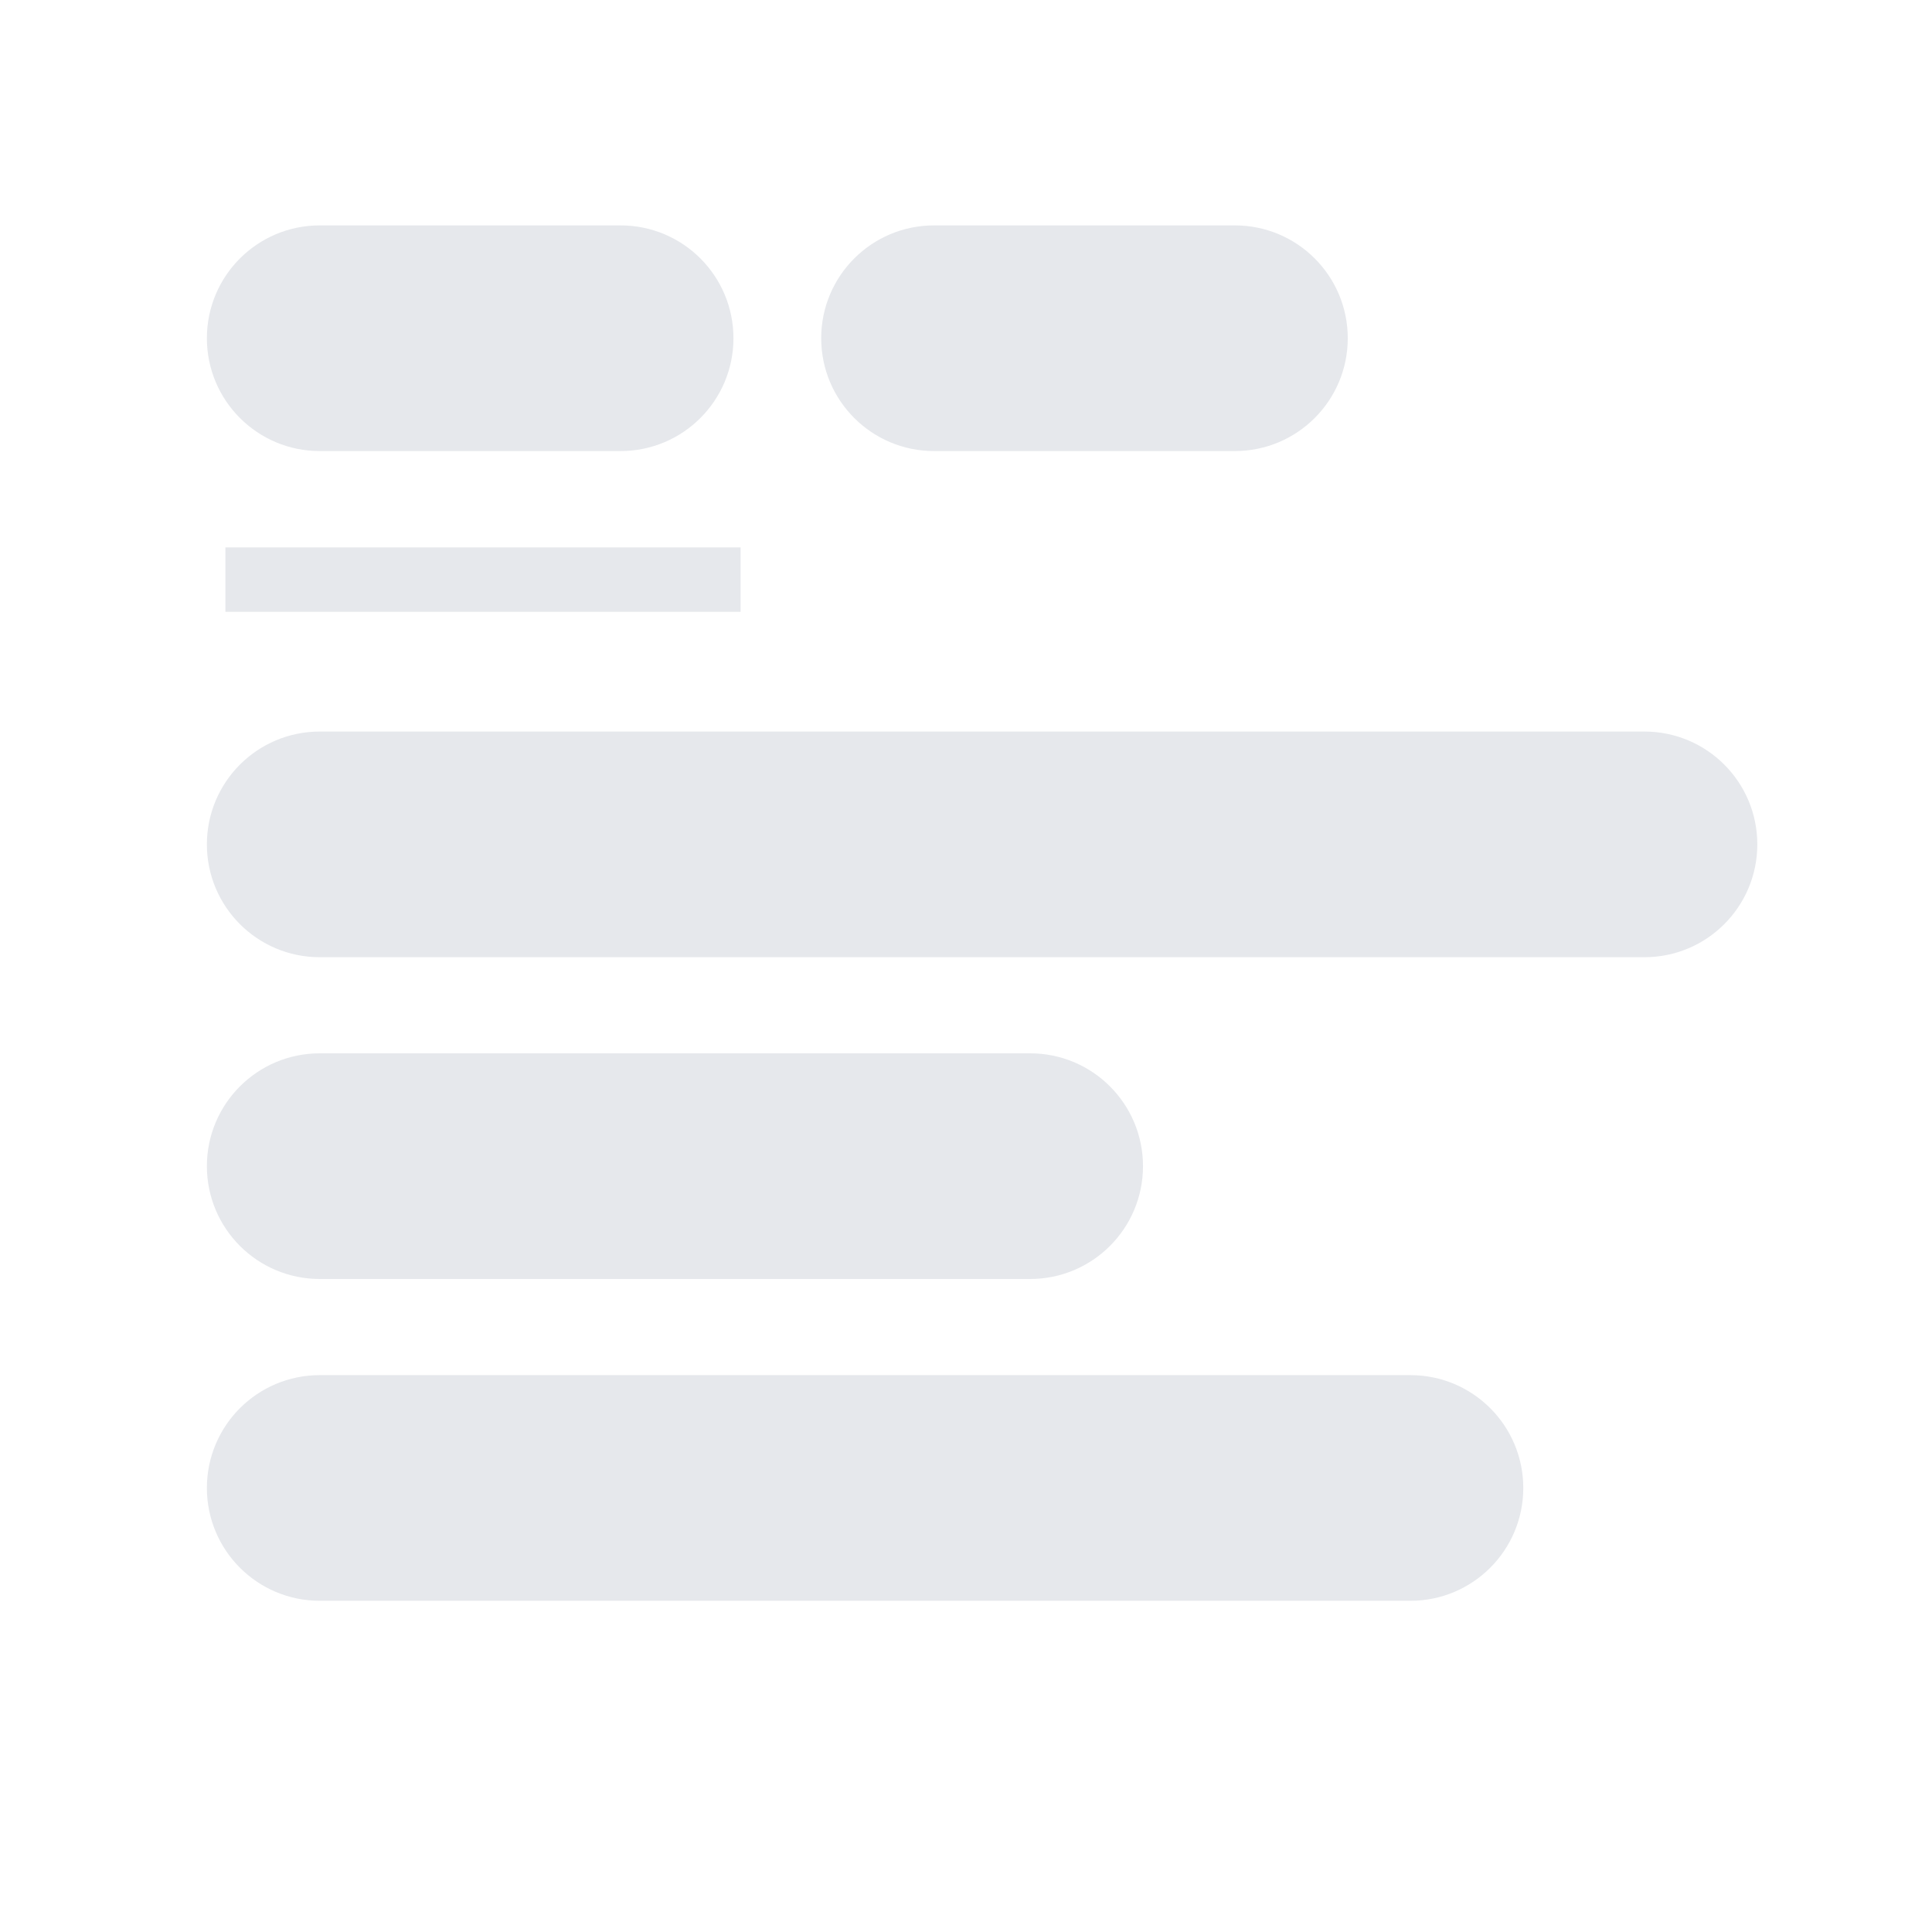
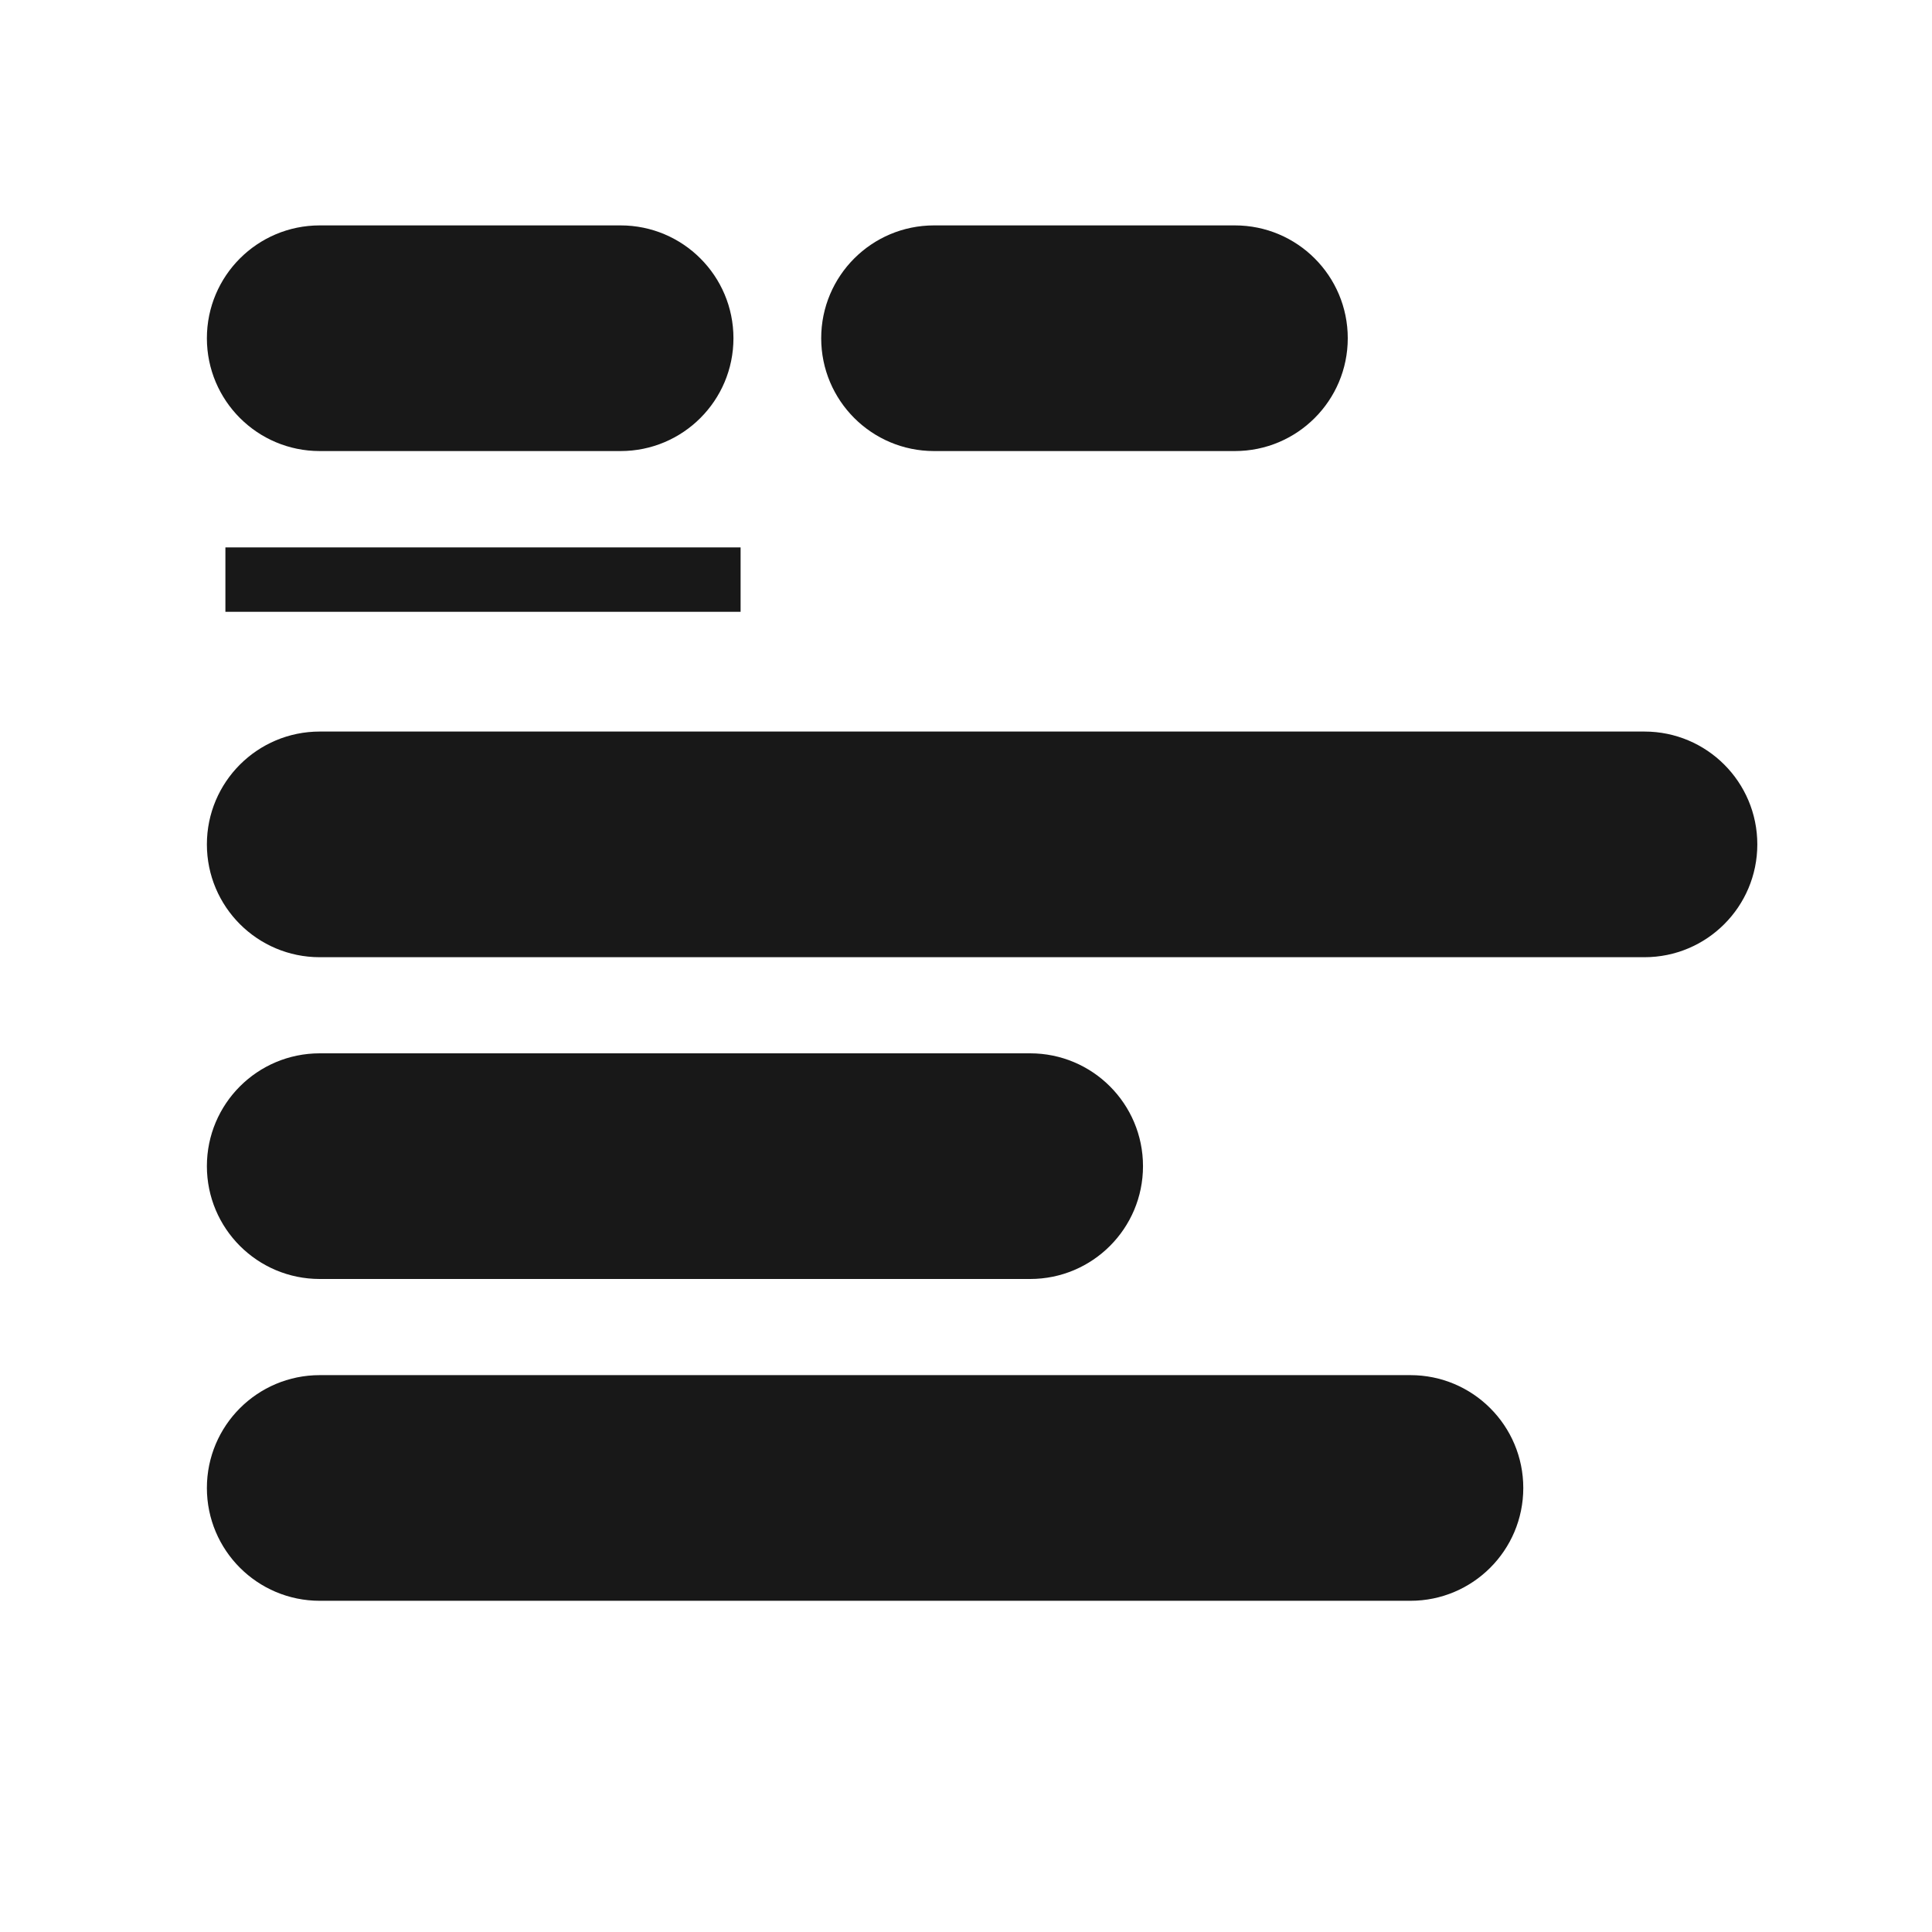
<svg xmlns="http://www.w3.org/2000/svg" width="60" height="60" viewBox="0 0 60 60" fill="none">
  <rect width="60" height="60" fill="white" />
-   <rect x="6.925" y="7.5" width="15.353" height="6.008" rx="3.004" fill="#E6E8EC" stroke="#E6E8EC" />
-   <rect x="6.925" y="23.219" width="47.15" height="6.008" rx="3.004" fill="#E6E8EC" stroke="#E6E8EC" />
-   <rect x="6.925" y="33.212" width="28.072" height="6.008" rx="3.004" fill="#E6E8EC" stroke="#E6E8EC" />
-   <rect x="6.925" y="43.206" width="39.882" height="6.008" rx="3.004" fill="#E6E8EC" stroke="#E6E8EC" />
-   <rect x="26.003" y="7.5" width="15.353" height="6.008" rx="3.004" fill="#E6E8EC" stroke="#E6E8EC" />
-   <line x1="7" y1="18" x2="23" y2="18" stroke="#E6E8EC" stroke-width="2" />
+   <rect x="6.925" y="7.5" width="15.353" height="6.008" rx="3.004" fill="#181818" stroke="#181818" />
+   <rect x="6.925" y="23.219" width="47.15" height="6.008" rx="3.004" fill="#181818" stroke="#181818" />
+   <rect x="6.925" y="33.212" width="28.072" height="6.008" rx="3.004" fill="#181818" stroke="#181818" />
+   <rect x="6.925" y="43.206" width="39.882" height="6.008" rx="3.004" fill="#181818" stroke="#181818" />
+   <rect x="26.003" y="7.5" width="15.353" height="6.008" rx="3.004" fill="#181818" stroke="#181818" />
+   <line x1="7" y1="18" x2="23" y2="18" stroke="#181818" stroke-width="2" />
</svg>
